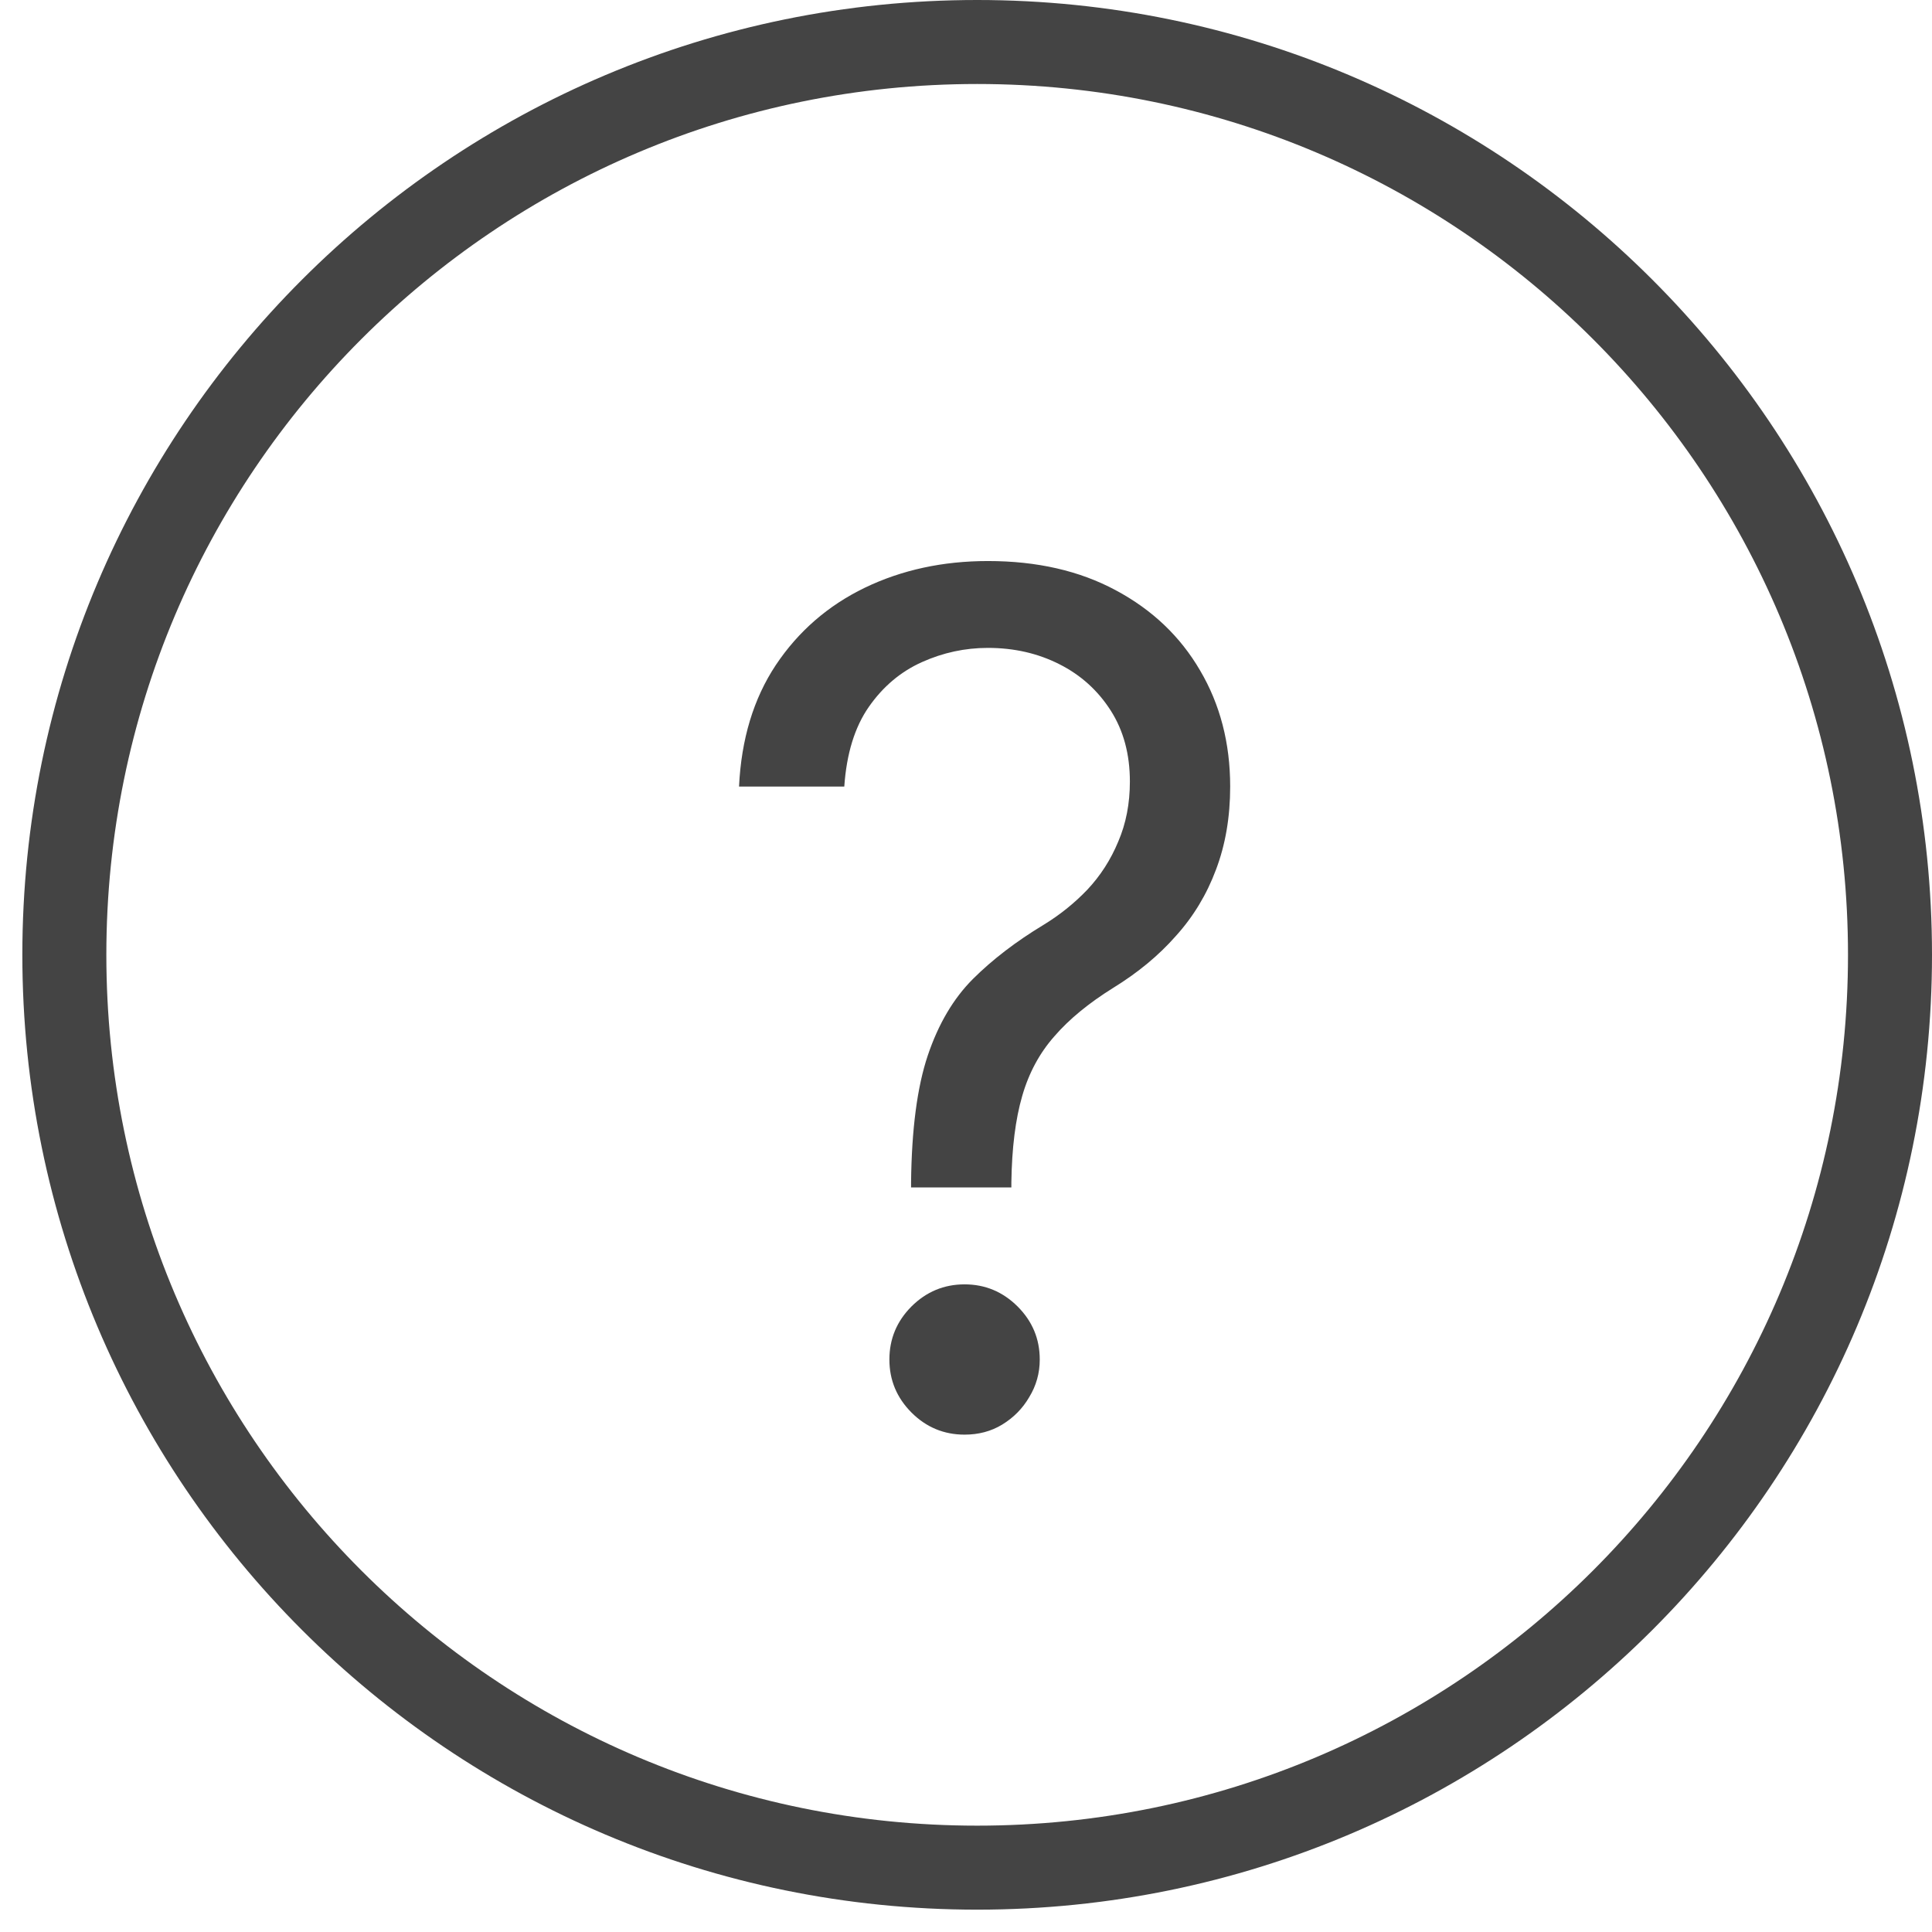
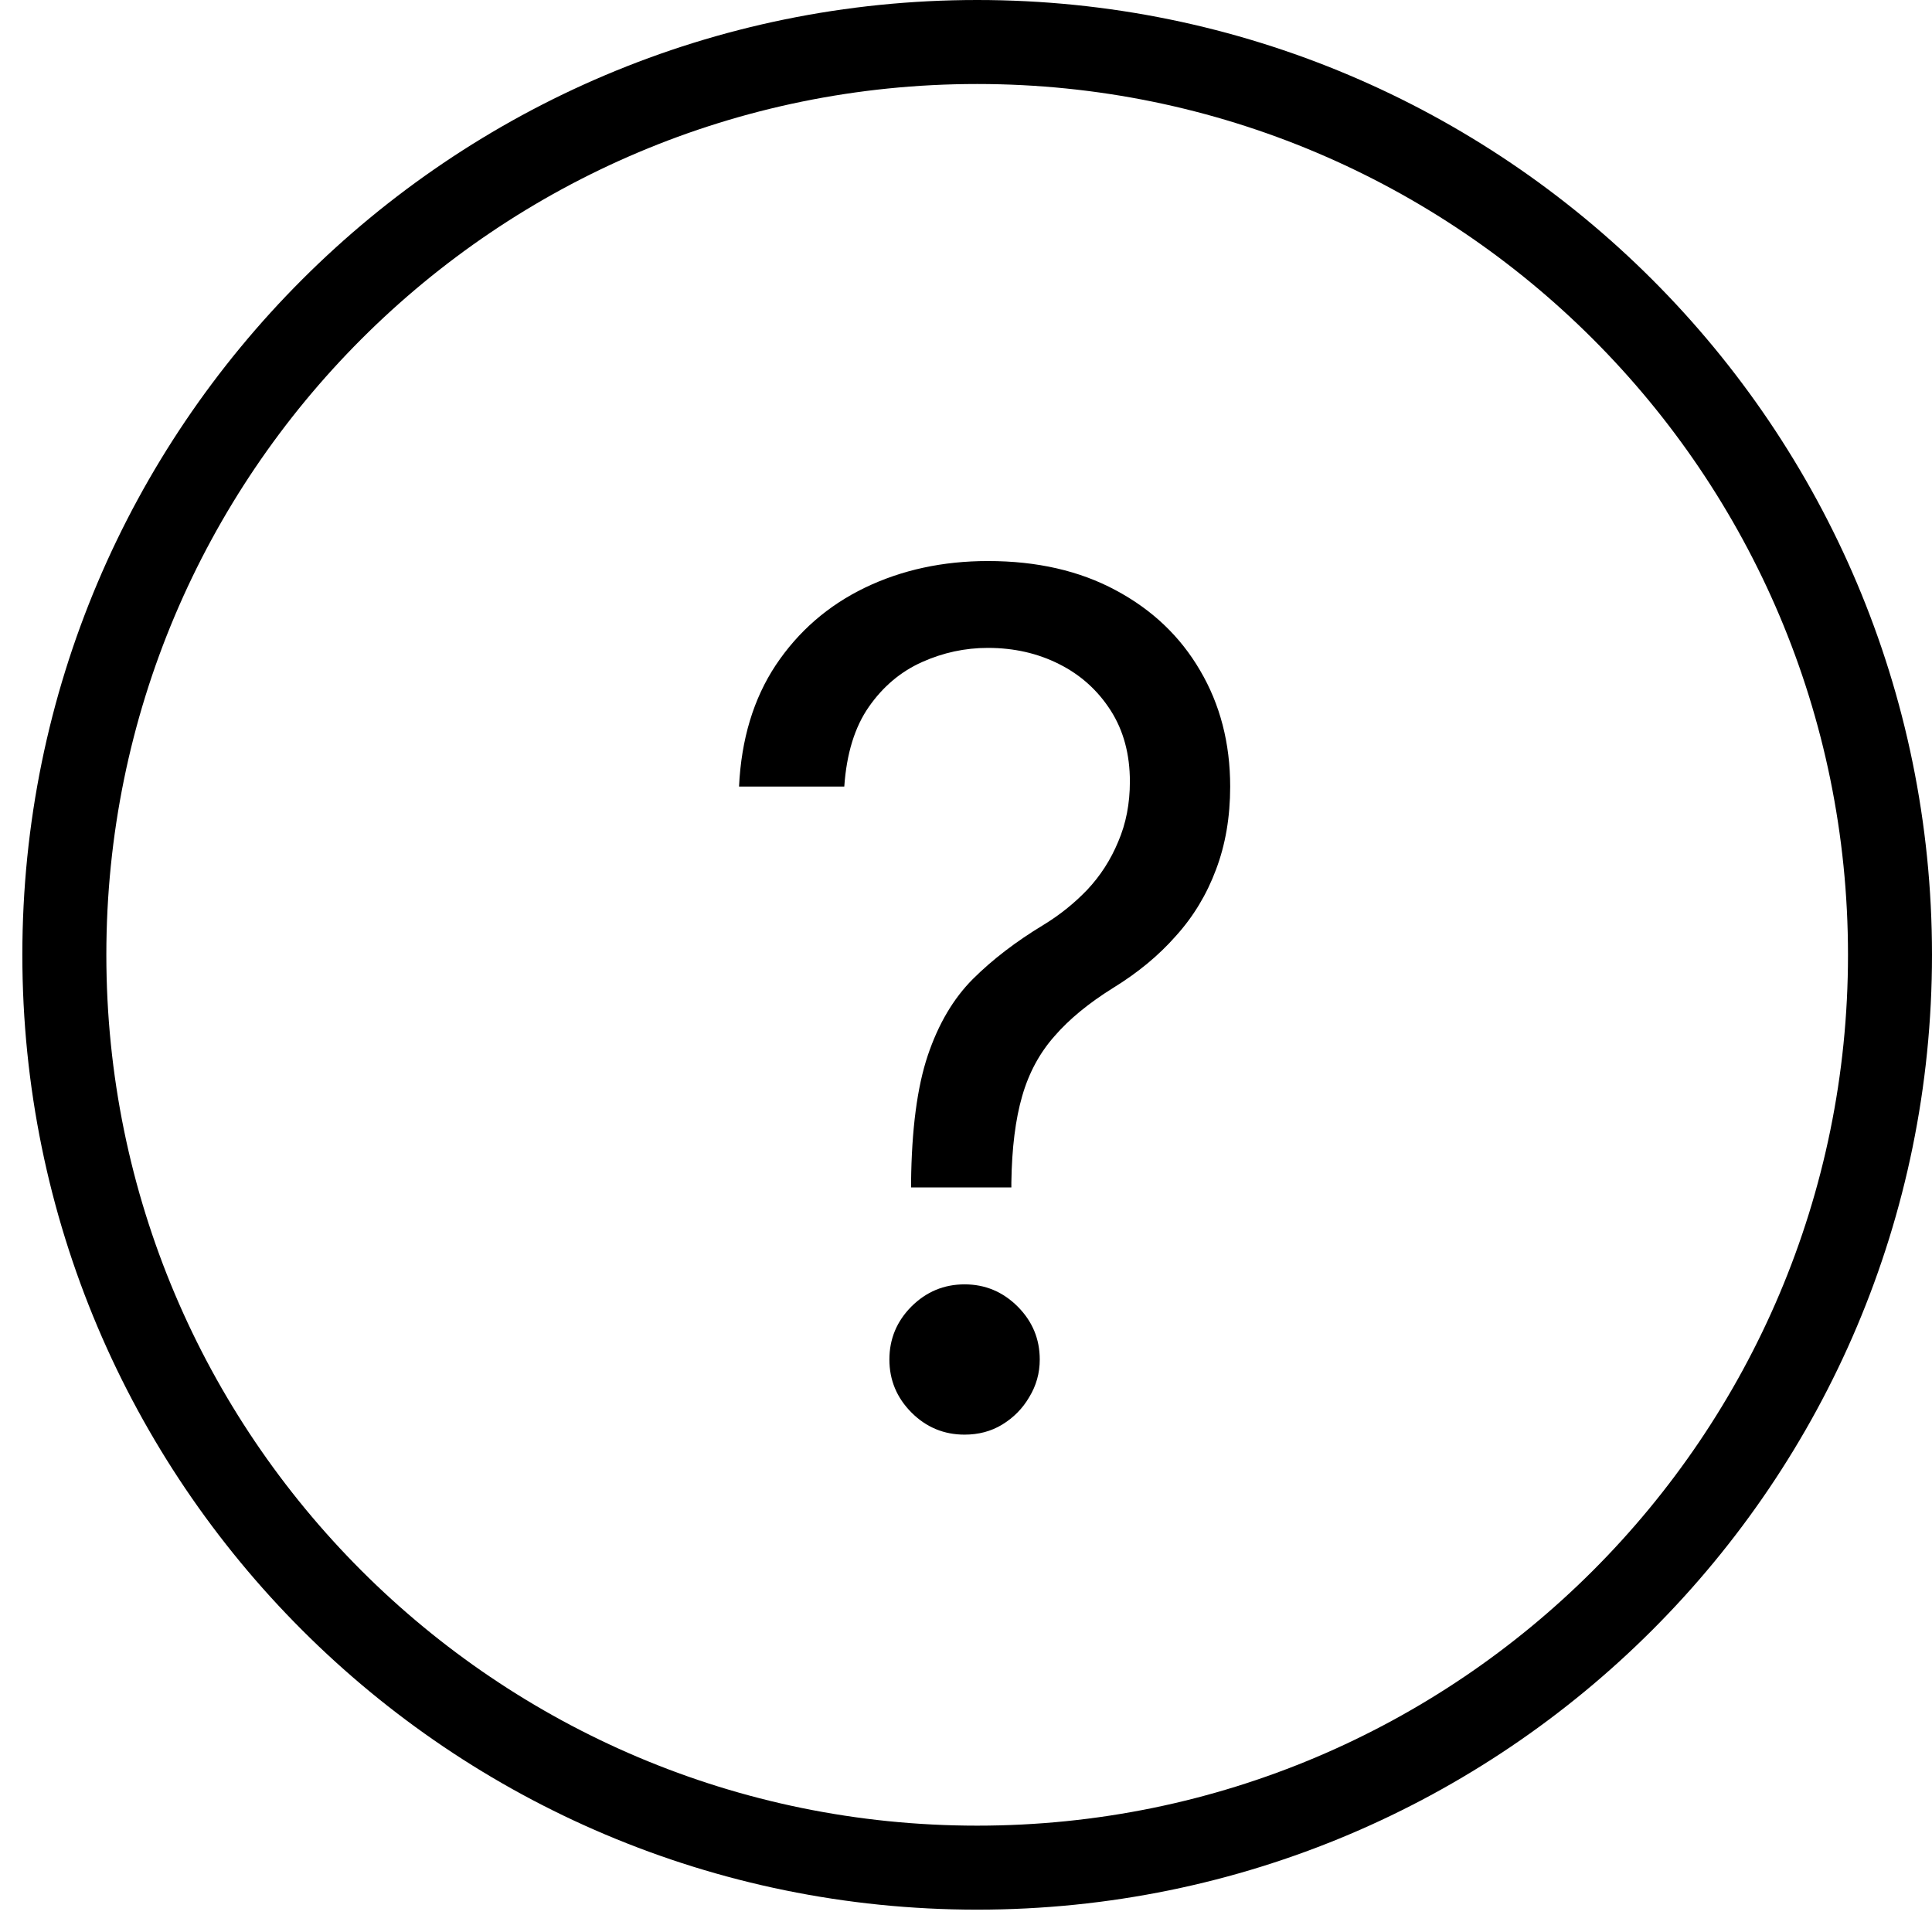
- <svg xmlns="http://www.w3.org/2000/svg" width="23" height="23" viewBox="0 0 23 23" fill="none">
-   <circle cx="11.633" cy="11.367" r="10.867" stroke="#444444" />
-   <path d="M10.846 14.136V14.077C10.853 13.444 10.919 12.94 11.045 12.565C11.171 12.191 11.35 11.887 11.582 11.655C11.814 11.424 12.093 11.21 12.417 11.014C12.613 10.895 12.789 10.754 12.944 10.592C13.1 10.426 13.223 10.235 13.312 10.02C13.405 9.804 13.451 9.566 13.451 9.304C13.451 8.979 13.375 8.697 13.223 8.459C13.07 8.22 12.867 8.036 12.611 7.907C12.356 7.778 12.073 7.713 11.761 7.713C11.489 7.713 11.228 7.769 10.976 7.882C10.724 7.995 10.513 8.172 10.344 8.414C10.175 8.656 10.078 8.973 10.051 9.364H8.798C8.825 8.8 8.97 8.318 9.236 7.917C9.504 7.516 9.857 7.209 10.295 6.997C10.735 6.785 11.224 6.679 11.761 6.679C12.345 6.679 12.852 6.795 13.283 7.027C13.717 7.259 14.051 7.577 14.287 7.982C14.525 8.386 14.645 8.847 14.645 9.364C14.645 9.728 14.588 10.058 14.476 10.353C14.366 10.648 14.207 10.912 13.998 11.143C13.793 11.376 13.544 11.581 13.253 11.76C12.961 11.942 12.727 12.134 12.552 12.337C12.376 12.536 12.248 12.773 12.169 13.048C12.089 13.323 12.046 13.666 12.04 14.077V14.136H10.846ZM11.483 17.079C11.238 17.079 11.027 16.992 10.851 16.816C10.676 16.64 10.588 16.43 10.588 16.185C10.588 15.939 10.676 15.729 10.851 15.553C11.027 15.378 11.238 15.29 11.483 15.29C11.728 15.29 11.938 15.378 12.114 15.553C12.29 15.729 12.378 15.939 12.378 16.185C12.378 16.347 12.336 16.496 12.253 16.632C12.174 16.768 12.066 16.877 11.93 16.96C11.798 17.04 11.649 17.079 11.483 17.079Z" fill="#444444" />
+ <svg xmlns="http://www.w3.org/2000/svg" class="commonSvg" width="23" height="23" viewBox="0 0 23 23" fill="none">
+   <circle cx="11.633" cy="11.367" r="10.867" stroke="currentColor" />
+   <path d="M10.846 14.136V14.077C10.853 13.444 10.919 12.94 11.045 12.565C11.171 12.191 11.35 11.887 11.582 11.655C11.814 11.424 12.093 11.21 12.417 11.014C12.613 10.895 12.789 10.754 12.944 10.592C13.1 10.426 13.223 10.235 13.312 10.02C13.405 9.804 13.451 9.566 13.451 9.304C13.451 8.979 13.375 8.697 13.223 8.459C13.07 8.22 12.867 8.036 12.611 7.907C12.356 7.778 12.073 7.713 11.761 7.713C11.489 7.713 11.228 7.769 10.976 7.882C10.724 7.995 10.513 8.172 10.344 8.414C10.175 8.656 10.078 8.973 10.051 9.364H8.798C8.825 8.8 8.97 8.318 9.236 7.917C9.504 7.516 9.857 7.209 10.295 6.997C10.735 6.785 11.224 6.679 11.761 6.679C12.345 6.679 12.852 6.795 13.283 7.027C13.717 7.259 14.051 7.577 14.287 7.982C14.525 8.386 14.645 8.847 14.645 9.364C14.645 9.728 14.588 10.058 14.476 10.353C14.366 10.648 14.207 10.912 13.998 11.143C13.793 11.376 13.544 11.581 13.253 11.76C12.961 11.942 12.727 12.134 12.552 12.337C12.376 12.536 12.248 12.773 12.169 13.048C12.089 13.323 12.046 13.666 12.04 14.077V14.136H10.846ZM11.483 17.079C11.238 17.079 11.027 16.992 10.851 16.816C10.676 16.64 10.588 16.43 10.588 16.185C10.588 15.939 10.676 15.729 10.851 15.553C11.027 15.378 11.238 15.29 11.483 15.29C11.728 15.29 11.938 15.378 12.114 15.553C12.29 15.729 12.378 15.939 12.378 16.185C12.378 16.347 12.336 16.496 12.253 16.632C12.174 16.768 12.066 16.877 11.93 16.96C11.798 17.04 11.649 17.079 11.483 17.079Z" fill="currentColor" />
</svg>
